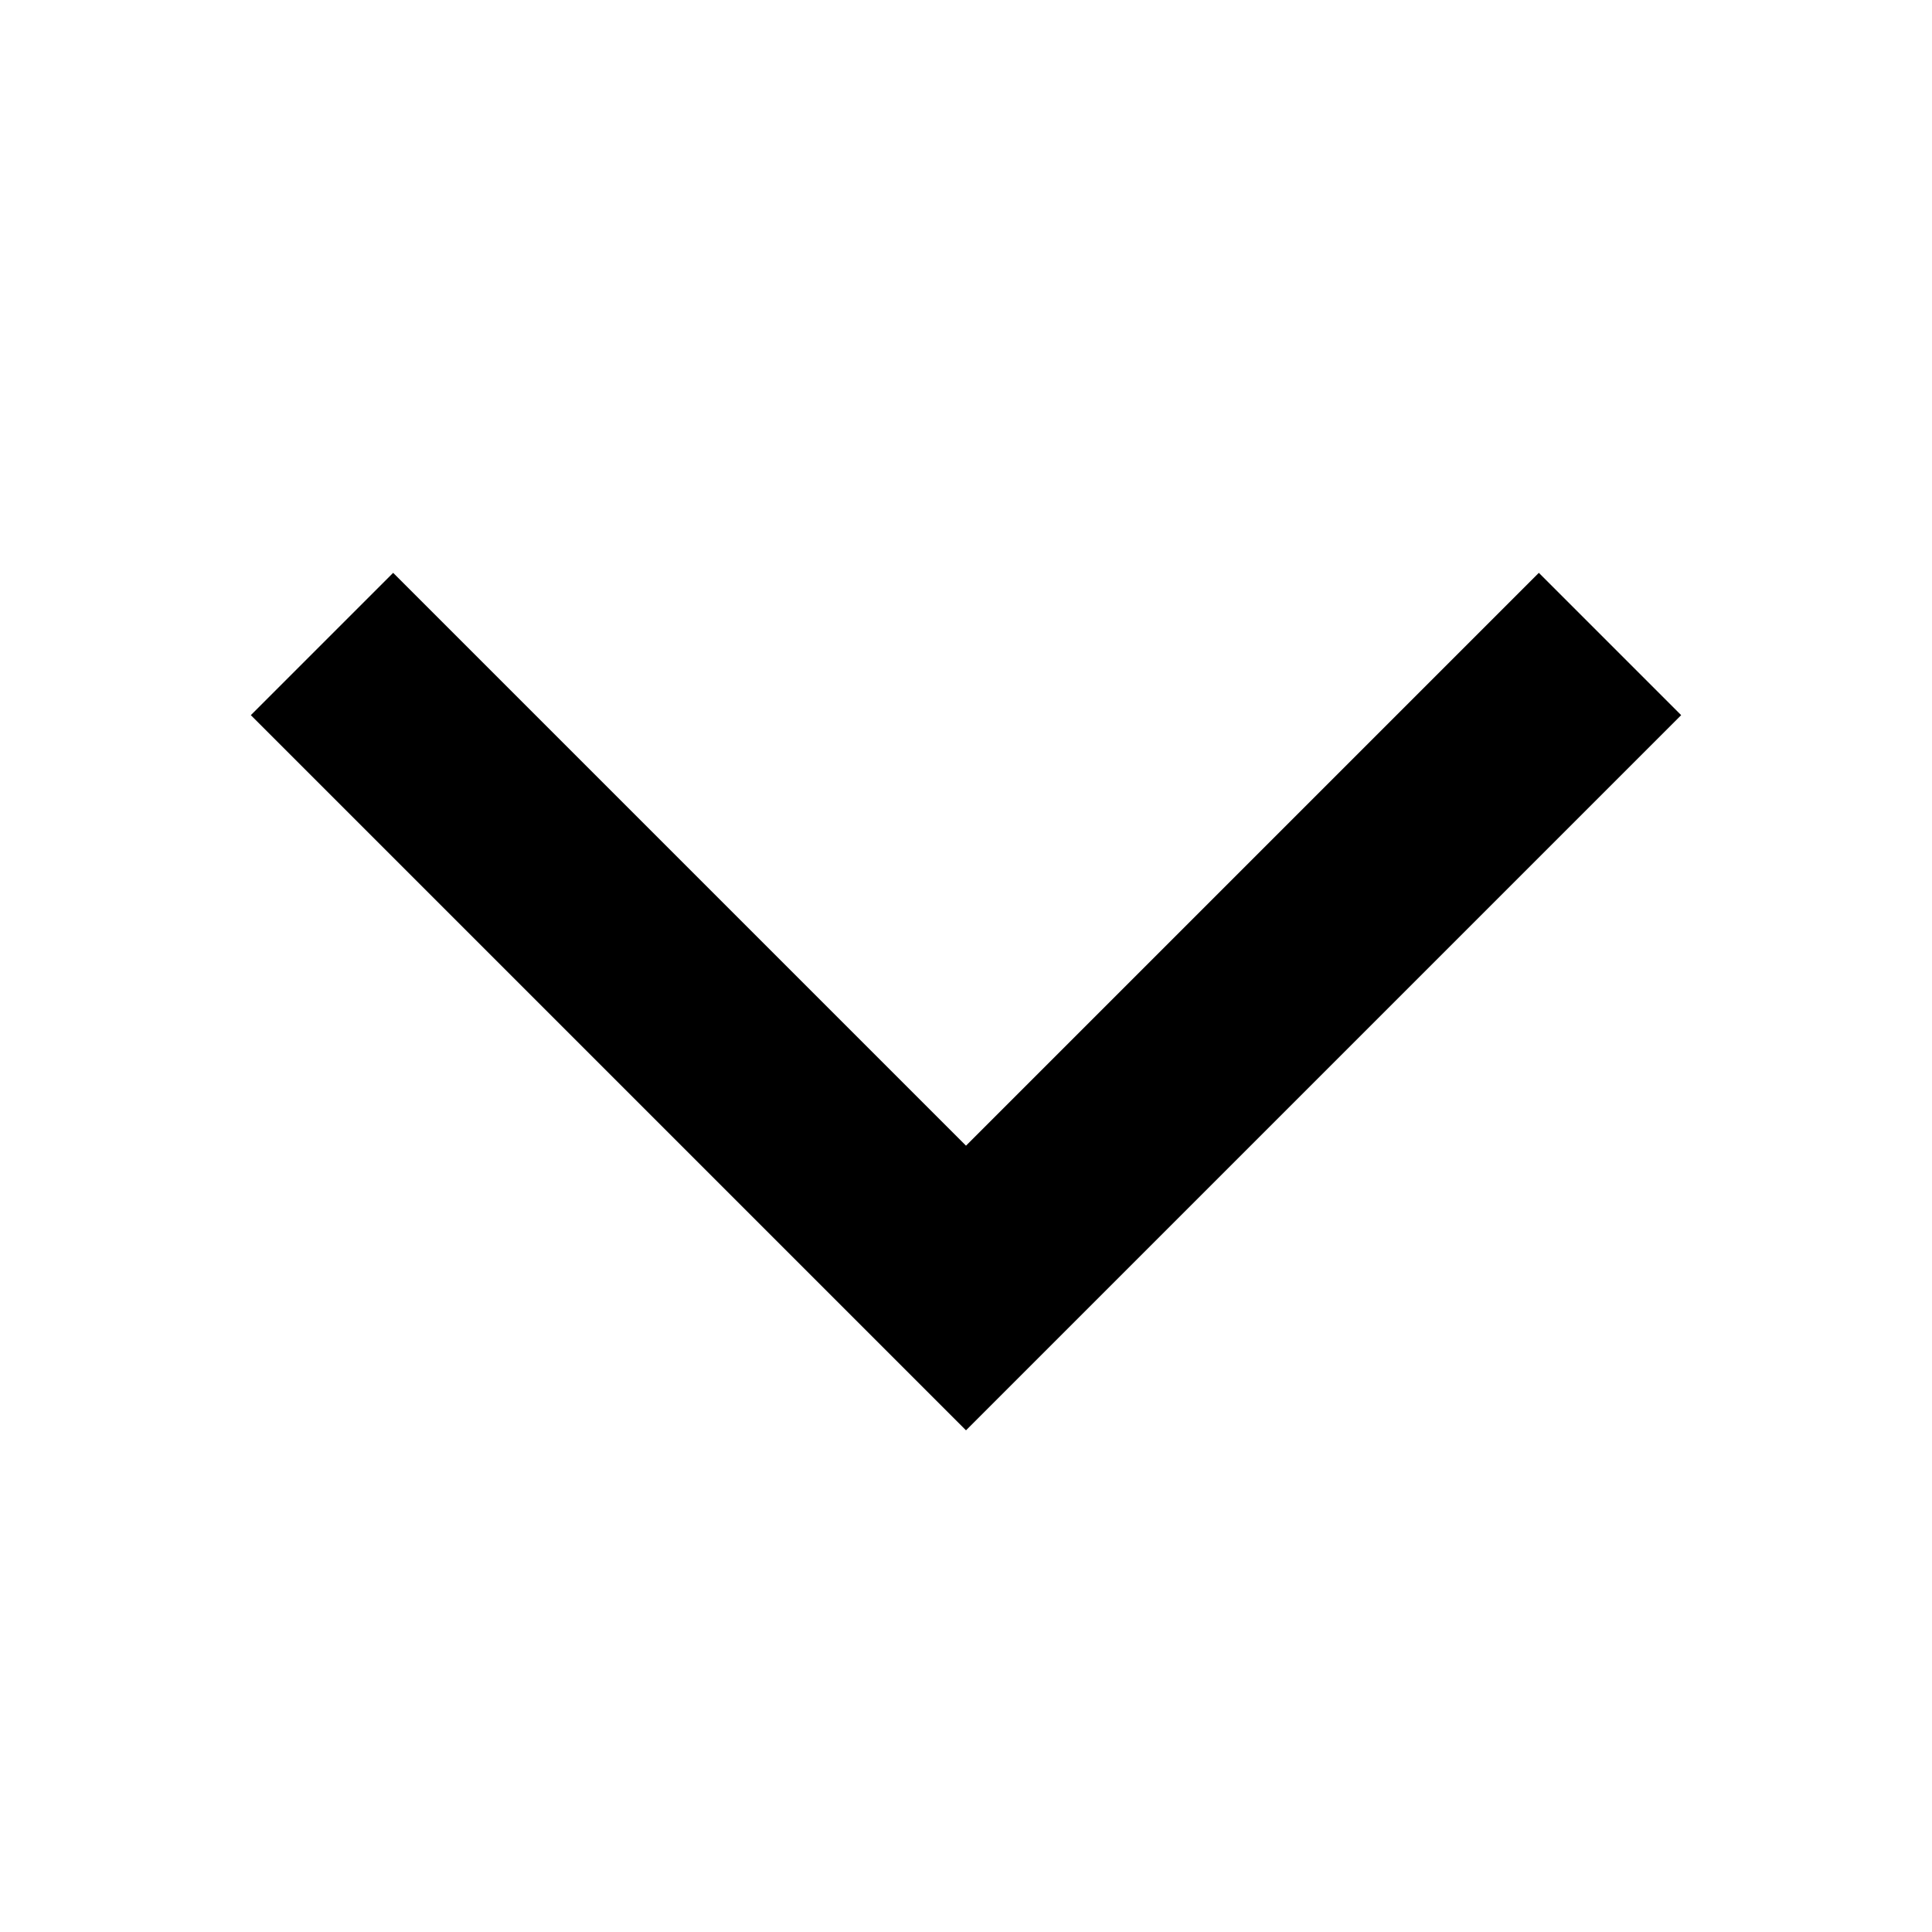
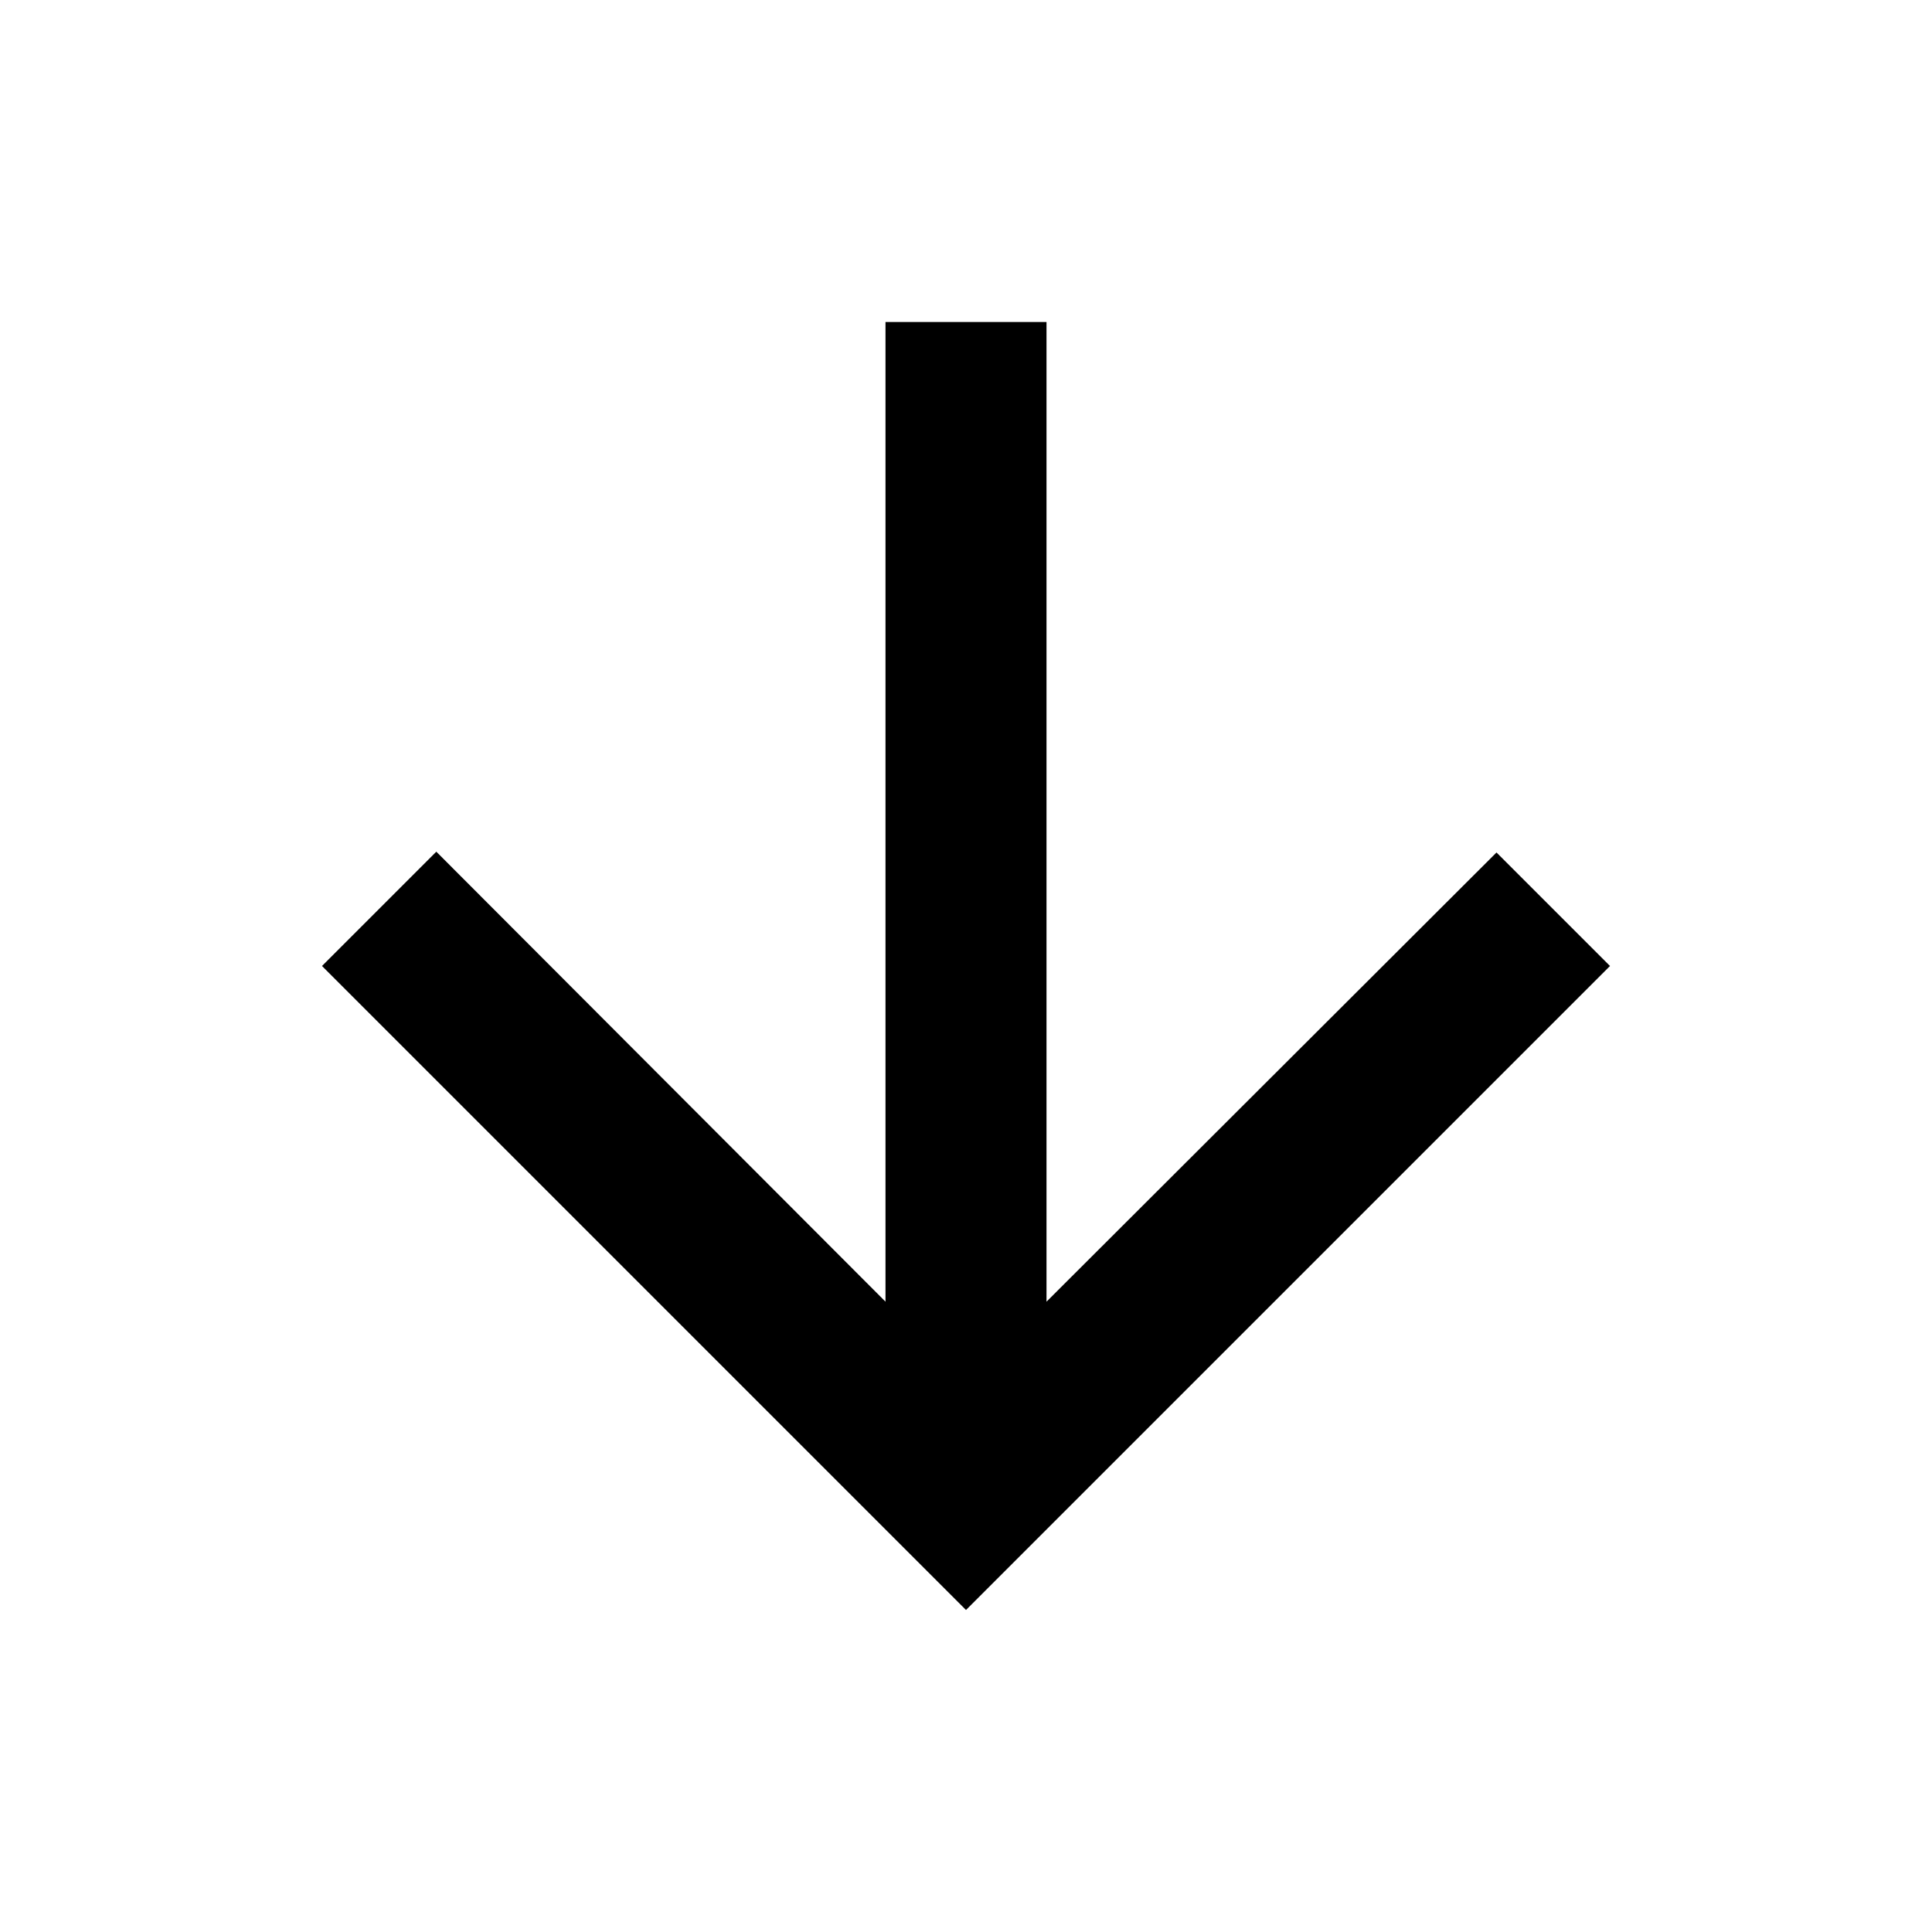
<svg xmlns="http://www.w3.org/2000/svg" width="24" height="24" viewBox="0 0 24 24" fill="currentColor">
-   <path fill-rule="evenodd" clip-rule="evenodd" d="M20.884 8.884L12 17.768L3.116 8.884L4.884 7.116L12 14.232L19.116 7.116L20.884 8.884Z" fill="currentColor" />
+   <path d="M20 12L18.59 10.59L13 16.17V4H11V16.17L5.42 10.58L4 12L12 20L20 12Z" fill="currentColor" />
</svg>
